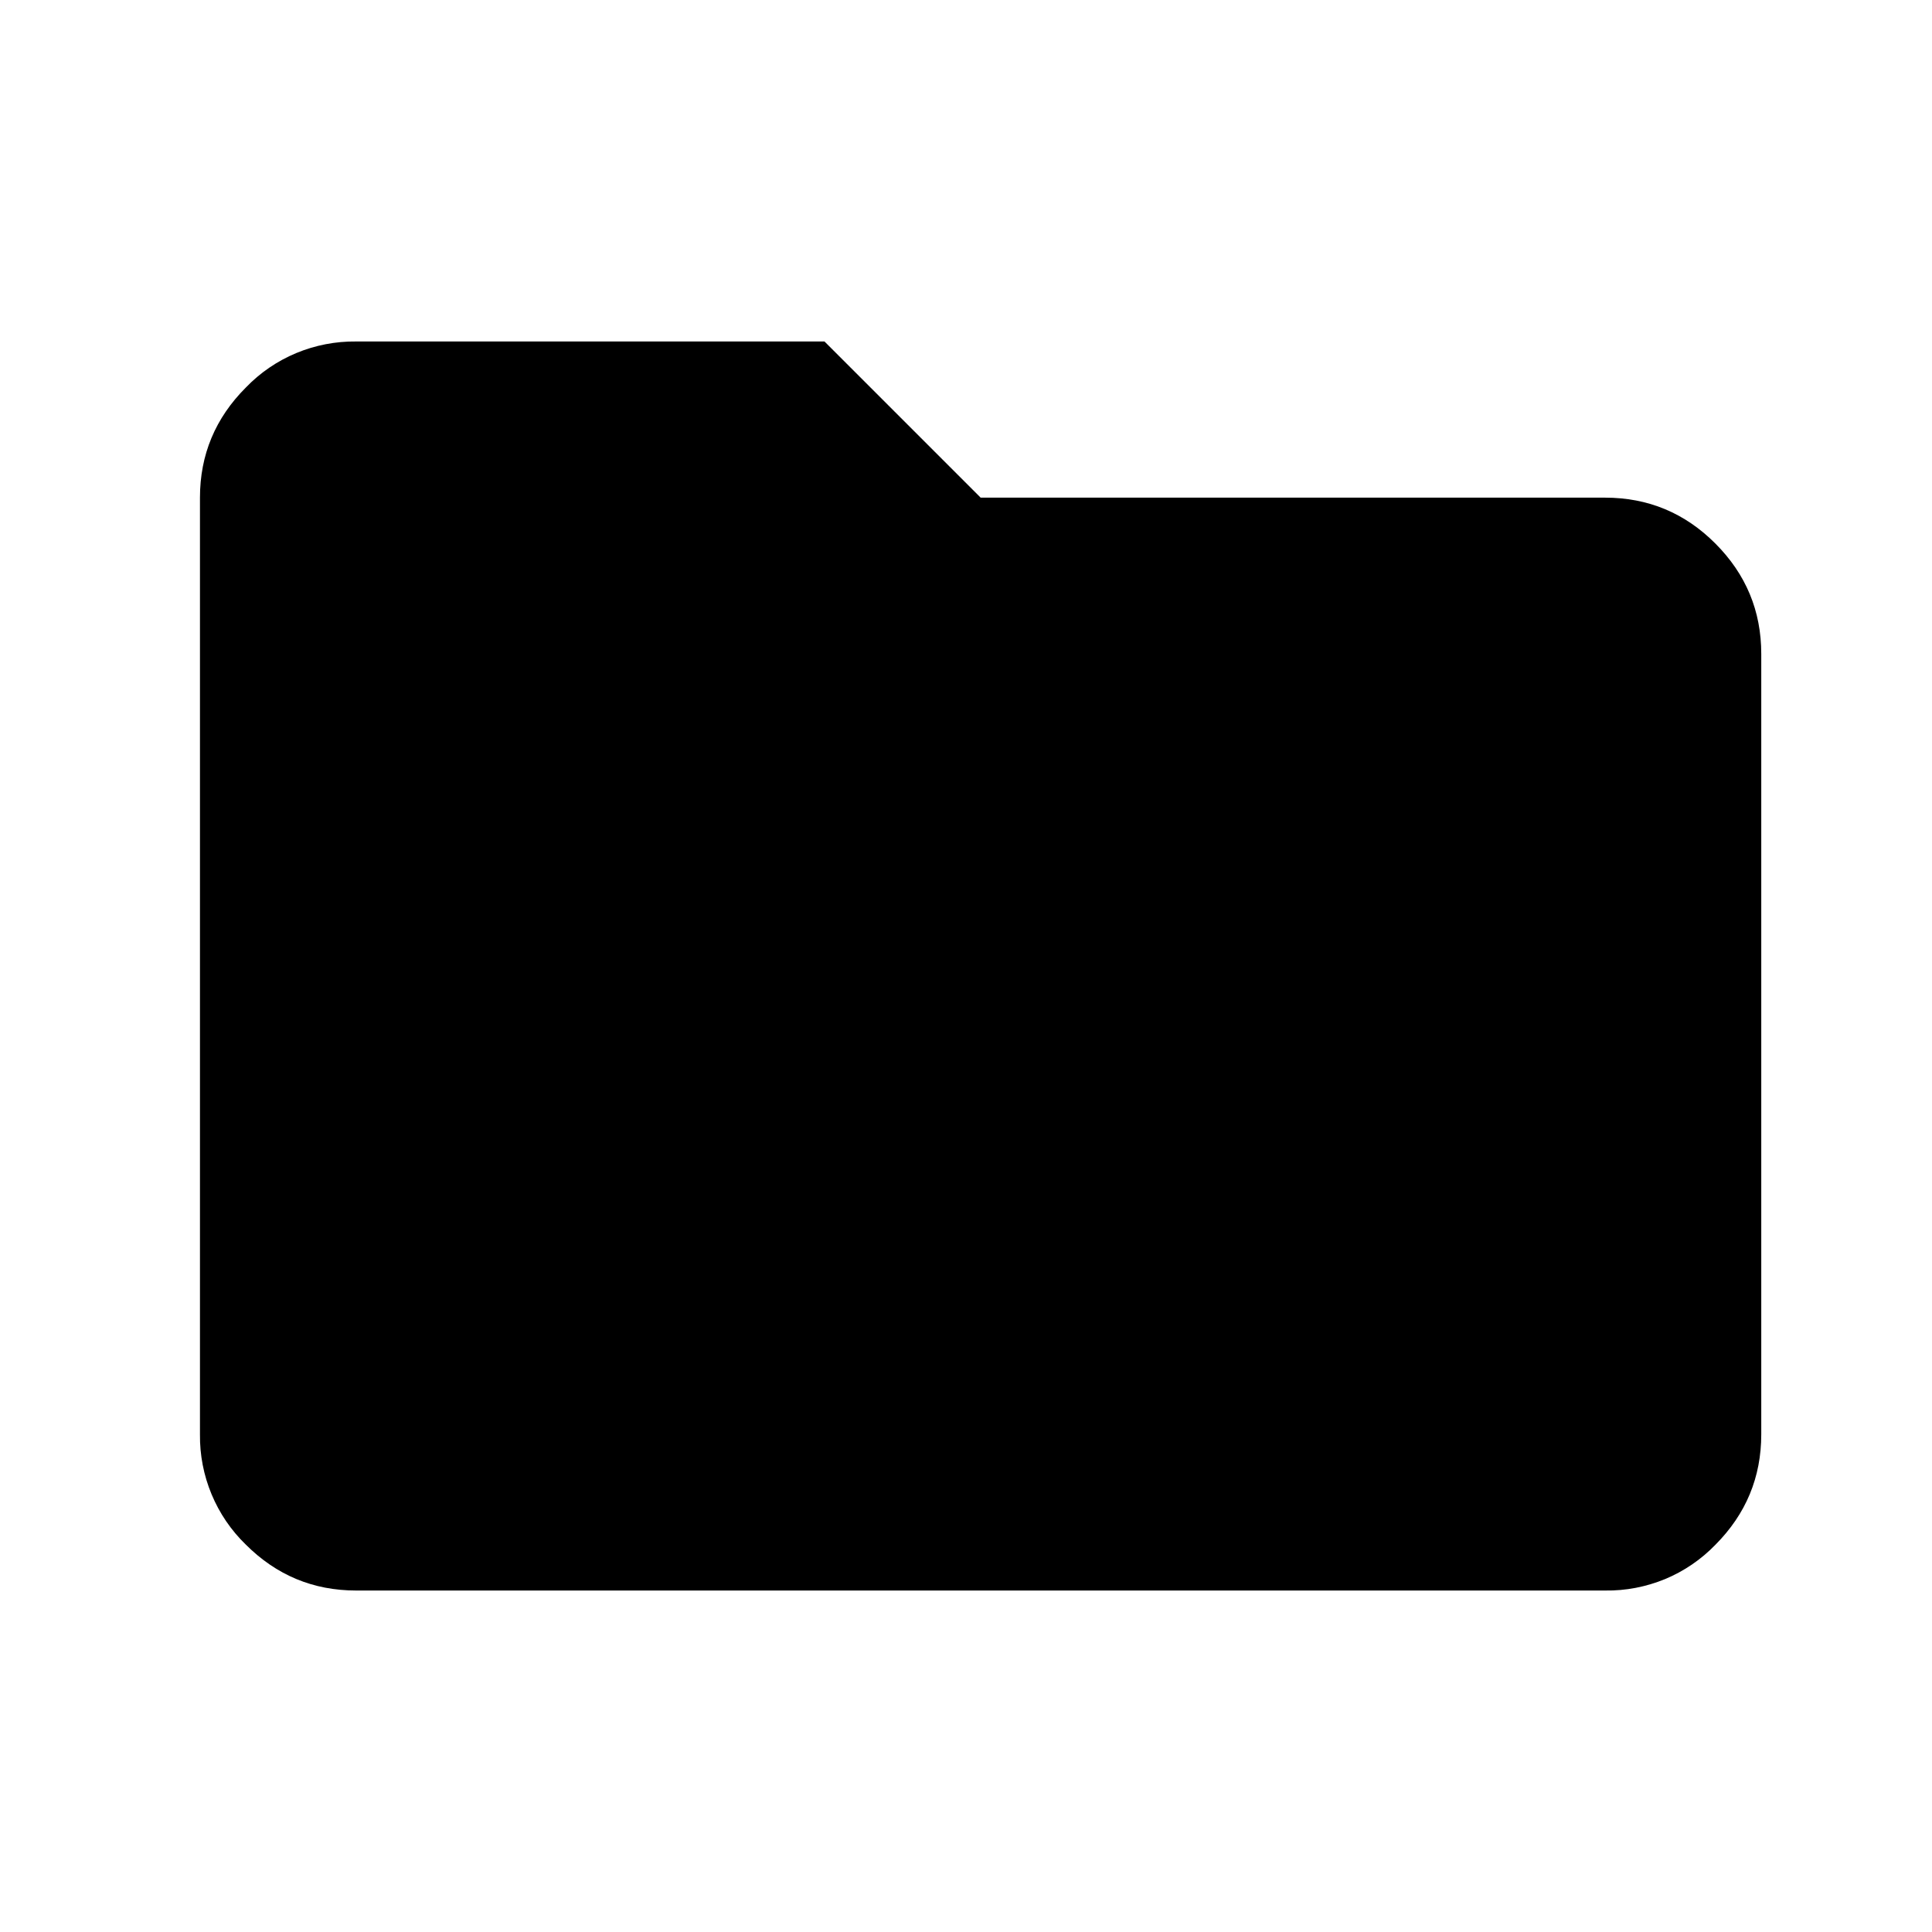
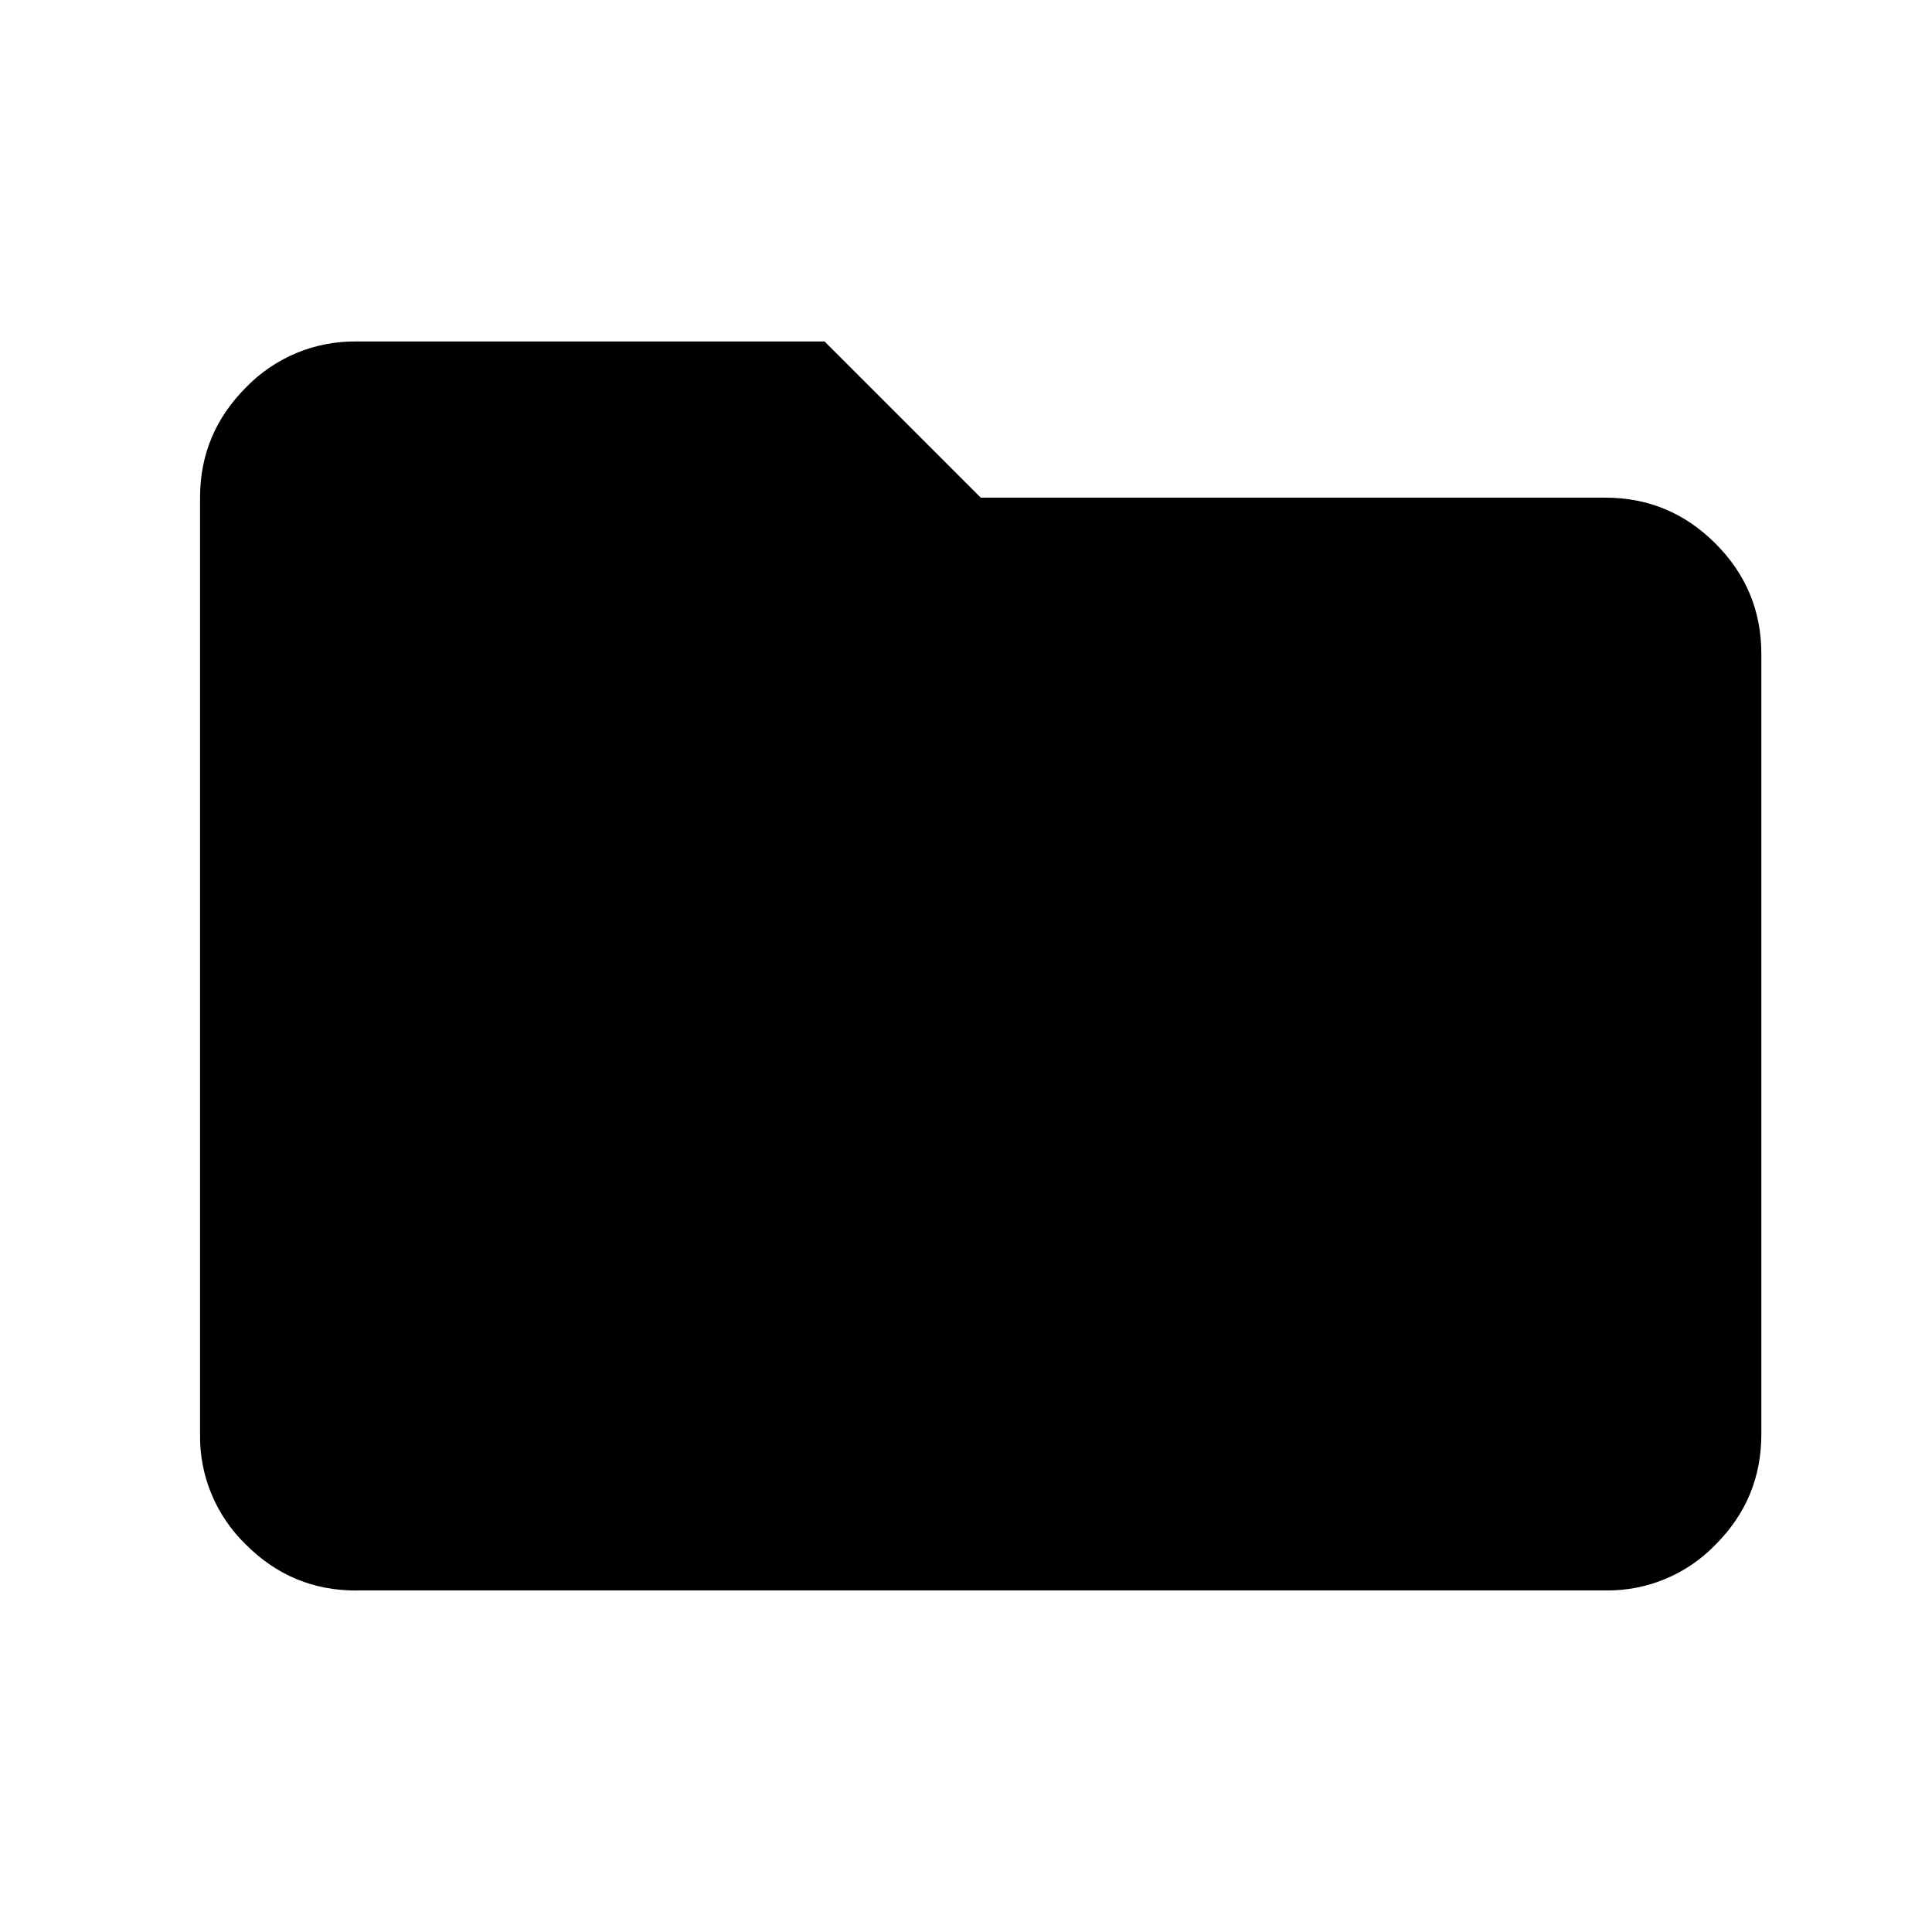
- <svg xmlns="http://www.w3.org/2000/svg" width="24" height="24" viewBox="0 0 24 24" fill="none">
-   <path d="M4.424 19.758C3.891 19.758 3.435 19.568 3.055 19.189C2.871 19.011 2.726 18.798 2.628 18.562C2.53 18.327 2.481 18.073 2.484 17.818V6.182C2.484 5.649 2.675 5.193 3.055 4.813C3.232 4.629 3.445 4.484 3.68 4.386C3.916 4.288 4.169 4.239 4.424 4.242H10.242L12.182 6.182H19.939C20.473 6.182 20.93 6.372 21.309 6.752C21.689 7.133 21.879 7.589 21.879 8.122V17.818C21.879 18.351 21.689 18.808 21.31 19.189C21.133 19.372 20.92 19.518 20.684 19.616C20.448 19.713 20.195 19.762 19.94 19.758H4.423H4.424Z" fill="black" />
+ <svg xmlns="http://www.w3.org/2000/svg" fill="none" height="24" viewBox="0 0 24 24" width="24">
+   <path d="m4.424 19.758c-.533 0-.989-.19-1.369-.57-.183-.177-.329-.391-.427-.626-.098-.236-.147-.489-.143-.744v-11.636c0-.533.191-.989.57-1.369.177-.183.39-.328.626-.427.235-.098.489-.147.744-.144h5.818l1.94 1.94h7.757c.534 0 .991.19 1.37.57.38.38.57.836.57 1.369v9.697c0 .533-.189.99-.569 1.37-.177.184-.39.329-.626.427-.236.098-.489.146-.744.142h-15.516z" fill="#000" />
</svg>
